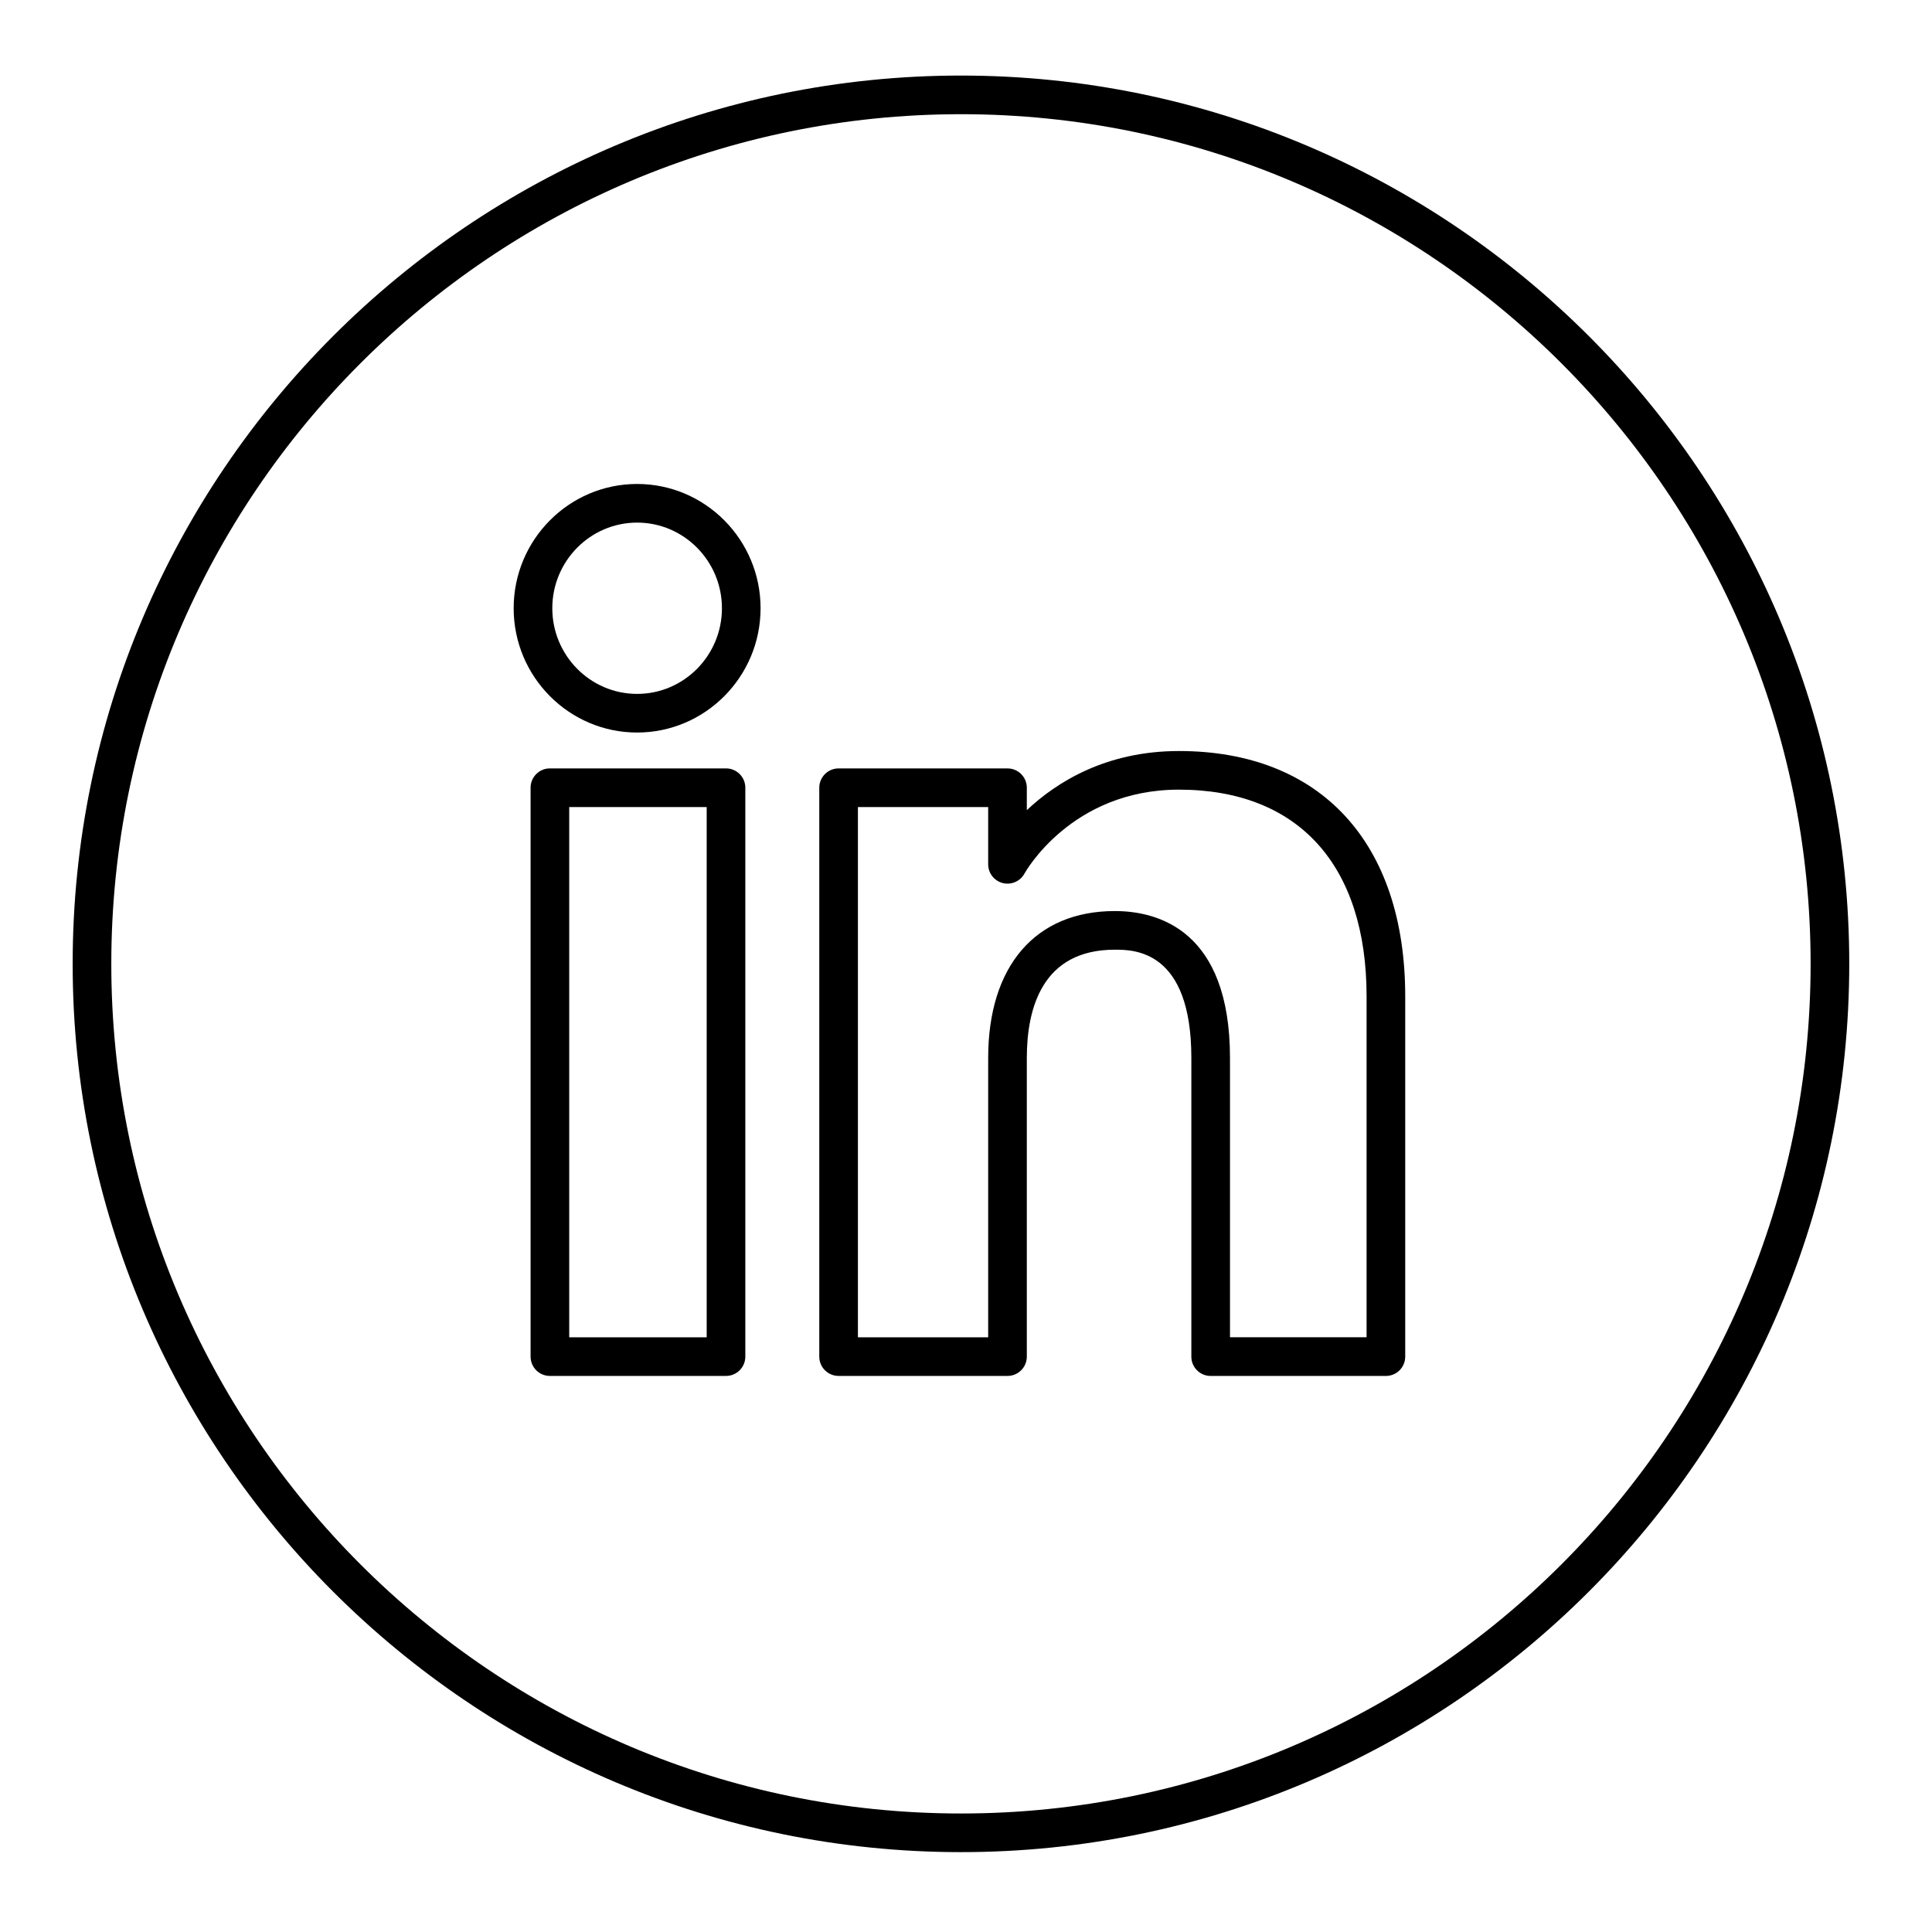
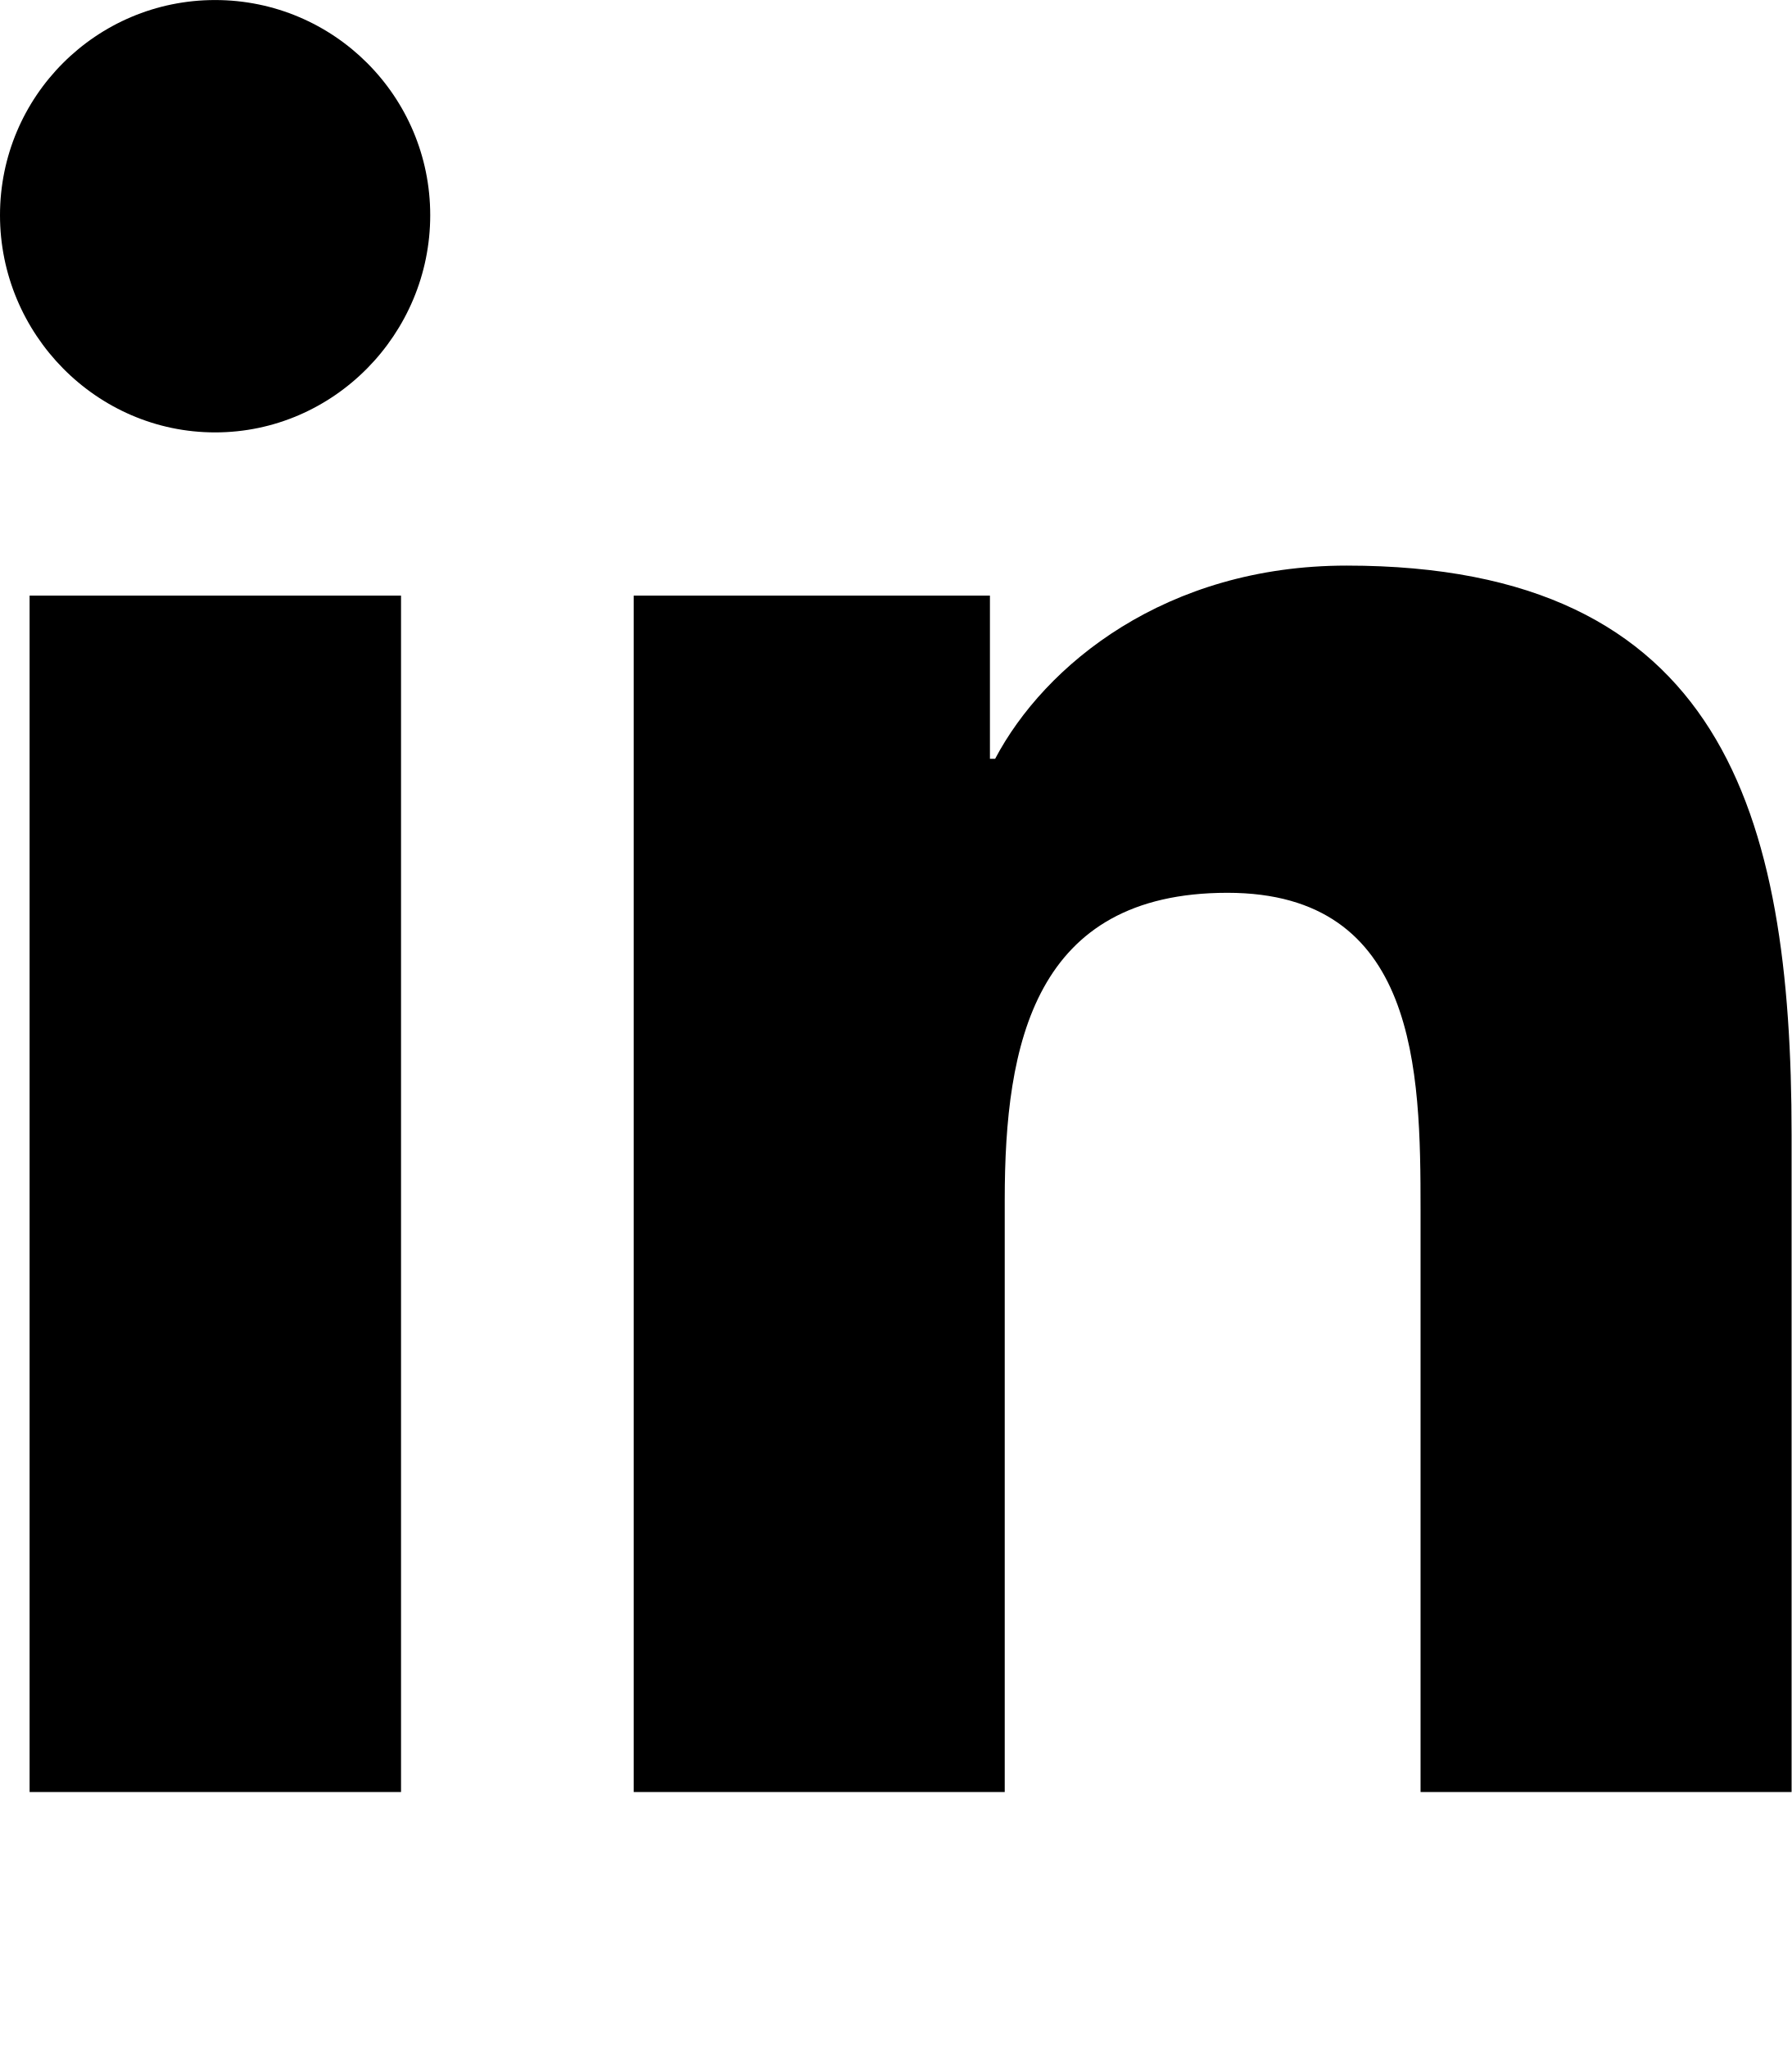
- <svg xmlns="http://www.w3.org/2000/svg" width="100" height="100" id="neon">
-   <path d="M49.74 95.866c25.352 0 45.977-20.625 45.977-45.978S75.092 3.911 49.74 3.911c-25.353 0-45.979 20.625-45.979 45.978S24.387 95.866 49.74 95.866zm0-89.955c24.249 0 43.977 19.728 43.977 43.978S73.989 93.866 49.74 93.866c-24.25 0-43.979-19.728-43.979-43.978S25.49 5.911 49.74 5.911z" />
-   <path d="M37.578 39.772h-9.115a1 1 0 0 0-1 1v29.446a1 1 0 0 0 1 1h9.115a1 1 0 0 0 1-1V40.772a1 1 0 0 0-1-1zm-1 29.446h-7.115V41.772h7.115v27.446zm6.828 2h8.742a1 1 0 0 0 1-1V54.761c0-2.557.79-5.605 4.553-5.605.98 0 3.963 0 3.963 5.605v15.458a1 1 0 0 0 1 1h9.07a1 1 0 0 0 1-1V51.574c0-7.953-4.379-12.701-11.713-12.701-3.765 0-6.324 1.602-7.873 3.061v-1.161a1 1 0 0 0-1-1h-8.742a1 1 0 0 0-1 1v29.446a1 1 0 0 0 1 .999zm1-29.446h6.742v2.965a1 1 0 0 0 1.88.475c.023-.043 2.41-4.34 7.993-4.34 6.173 0 9.713 3.9 9.713 10.701v17.644h-7.07V54.761c0-6.617-3.736-7.605-5.963-7.605-4.104 0-6.553 2.843-6.553 7.605v14.458h-6.742V41.772zm-11.429-3.856c3.523 0 6.39-2.886 6.39-6.433 0-3.547-2.866-6.433-6.39-6.433s-6.39 2.886-6.39 6.433c0 3.547 2.866 6.433 6.39 6.433zm0-10.866c2.42 0 4.39 1.988 4.39 4.433s-1.969 4.433-4.39 4.433-4.39-1.989-4.39-4.433 1.969-4.433 4.39-4.433z" />
+ <svg xmlns="http://www.w3.org/2000/svg" class="w-8 h-8" fill="currentColor" viewBox="0 0 448 512">
+   <path d="M100.28 448H7.4V148.9h92.88zM53.79 108.1C24.09 108.1 0 83.5 0 53.8a53.79 53.79 0 0 1 107.58 0c0 29.7-24.1 54.3-53.79 54.3zM447.9 448h-92.68V302.4c0-34.7-.7-79.2-48.29-79.2-48.29 0-55.69 37.7-55.69 76.7V448h-92.78V148.9h89.08v40.8h1.3c12.4-23.5 42.69-48.3 87.88-48.3 94 0 111.28 61.9 111.28 142.3V448z" />
</svg>
